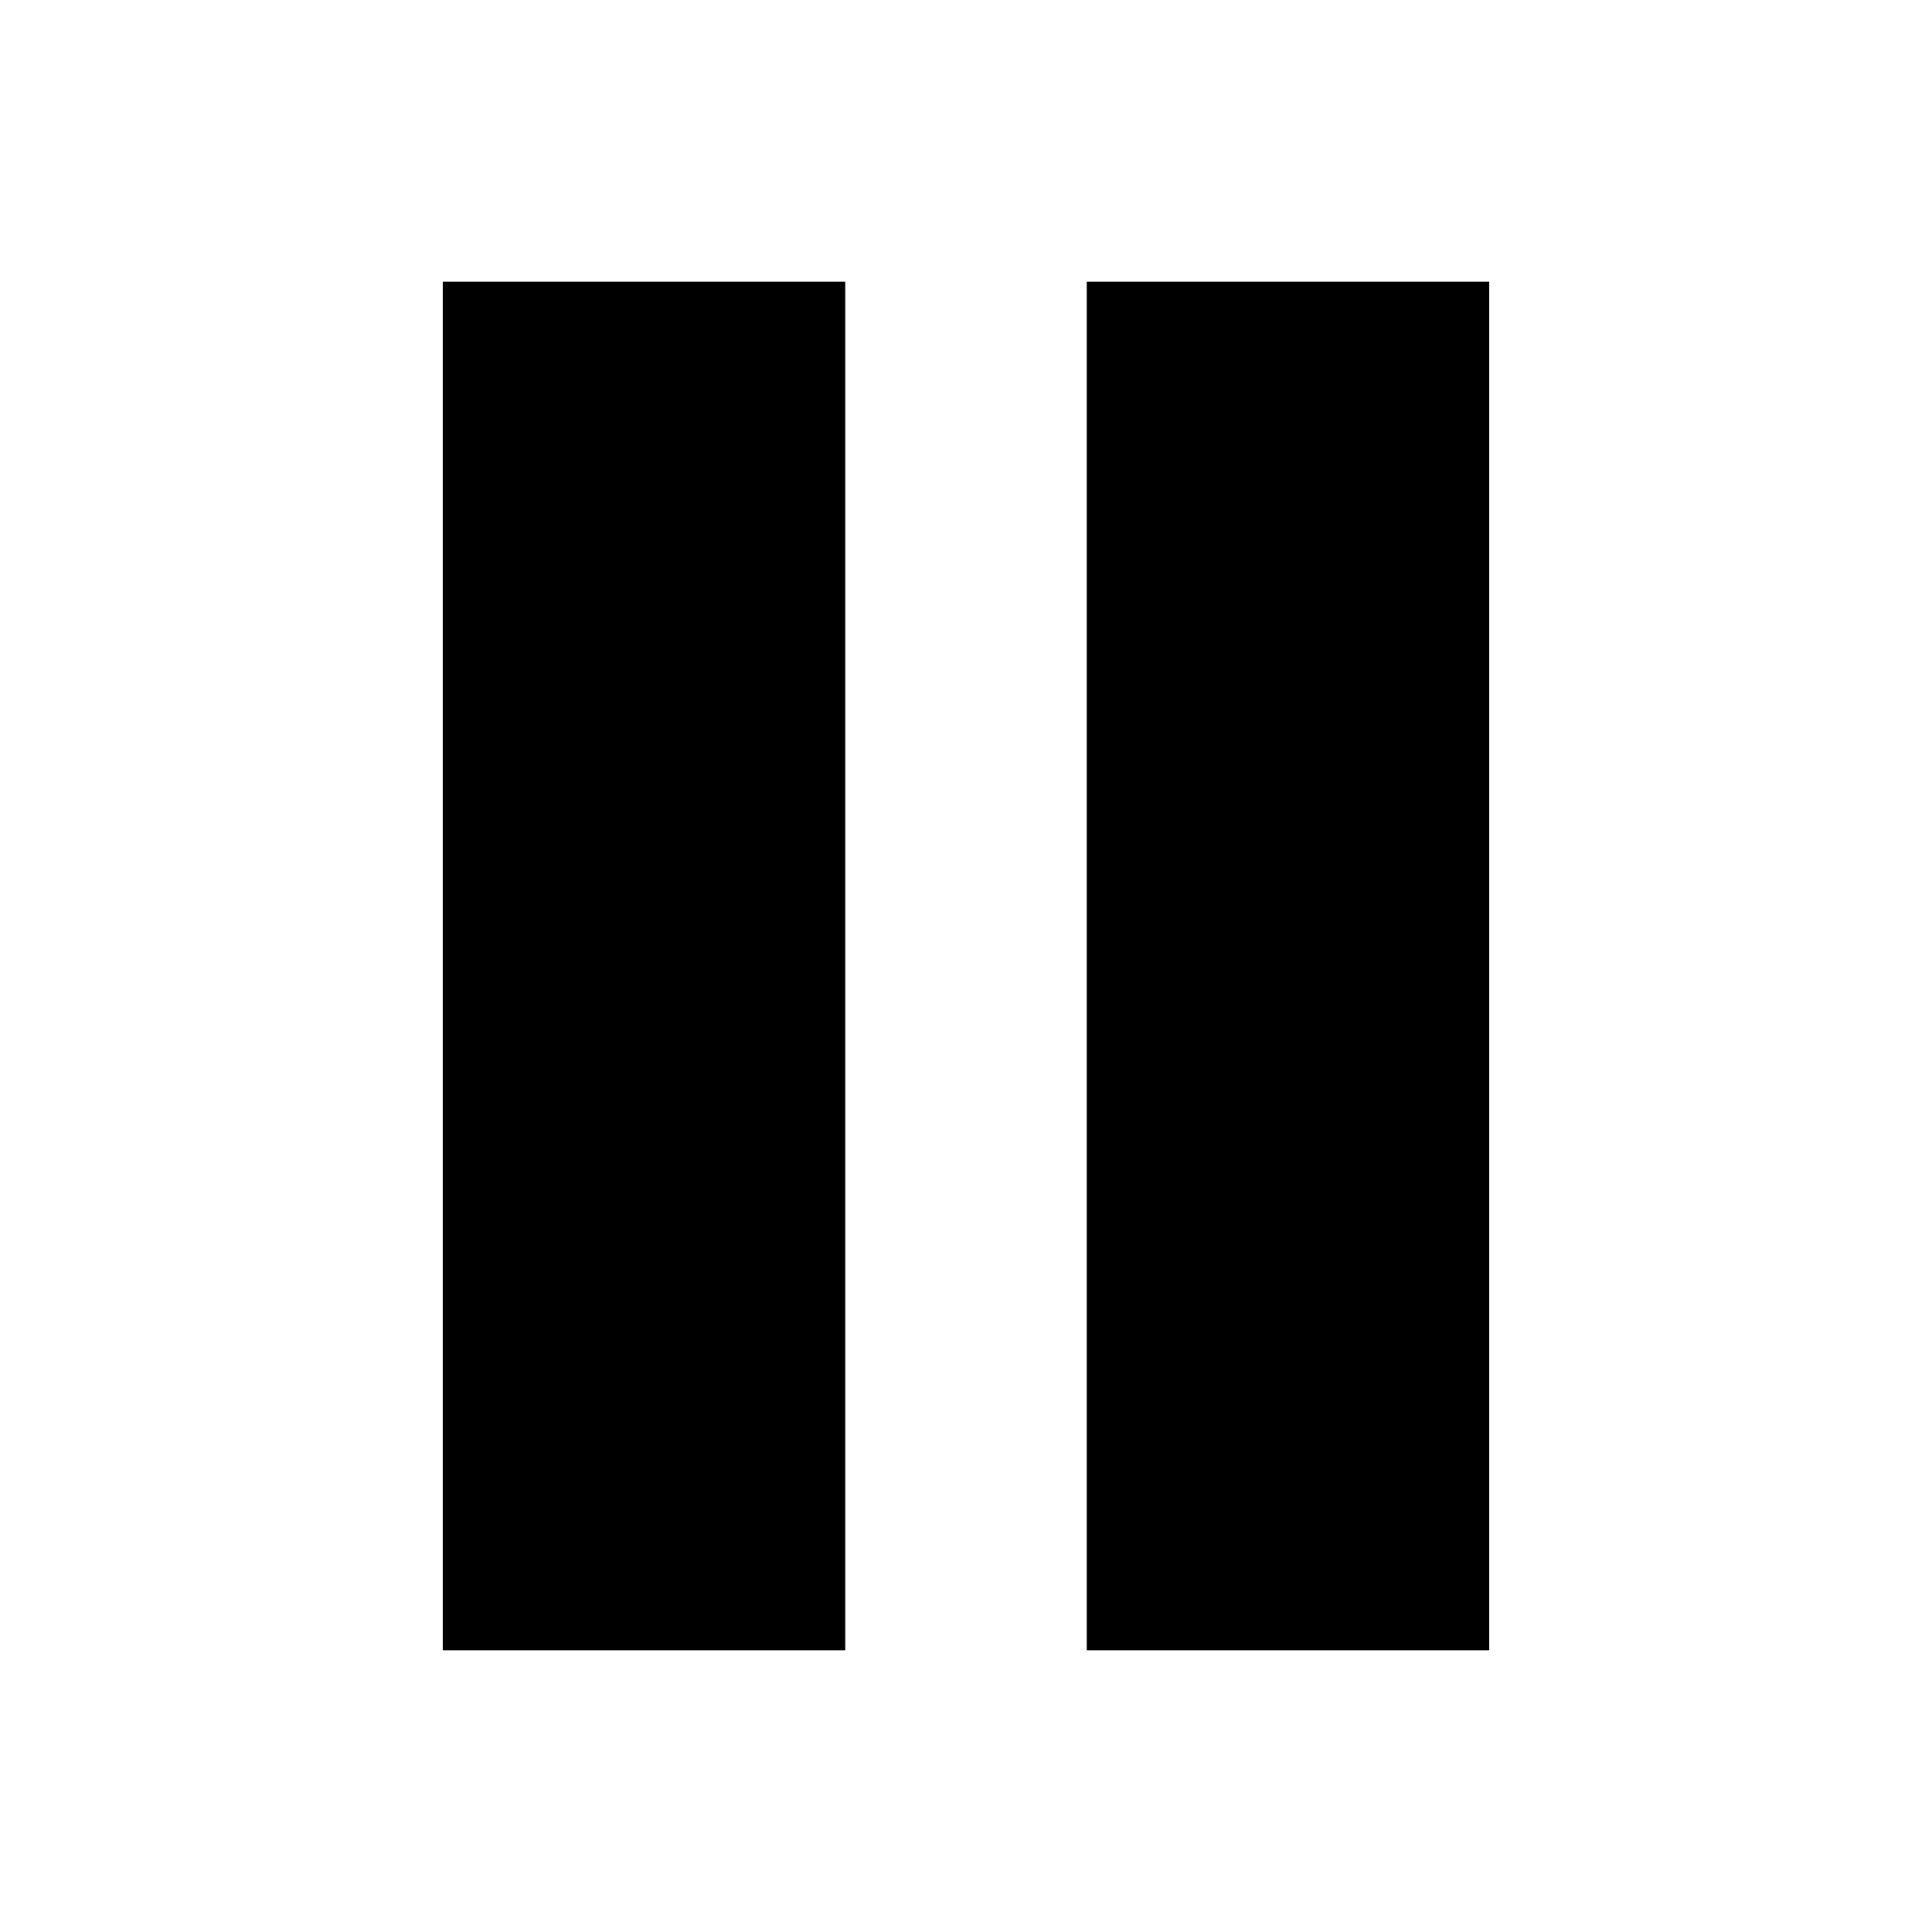
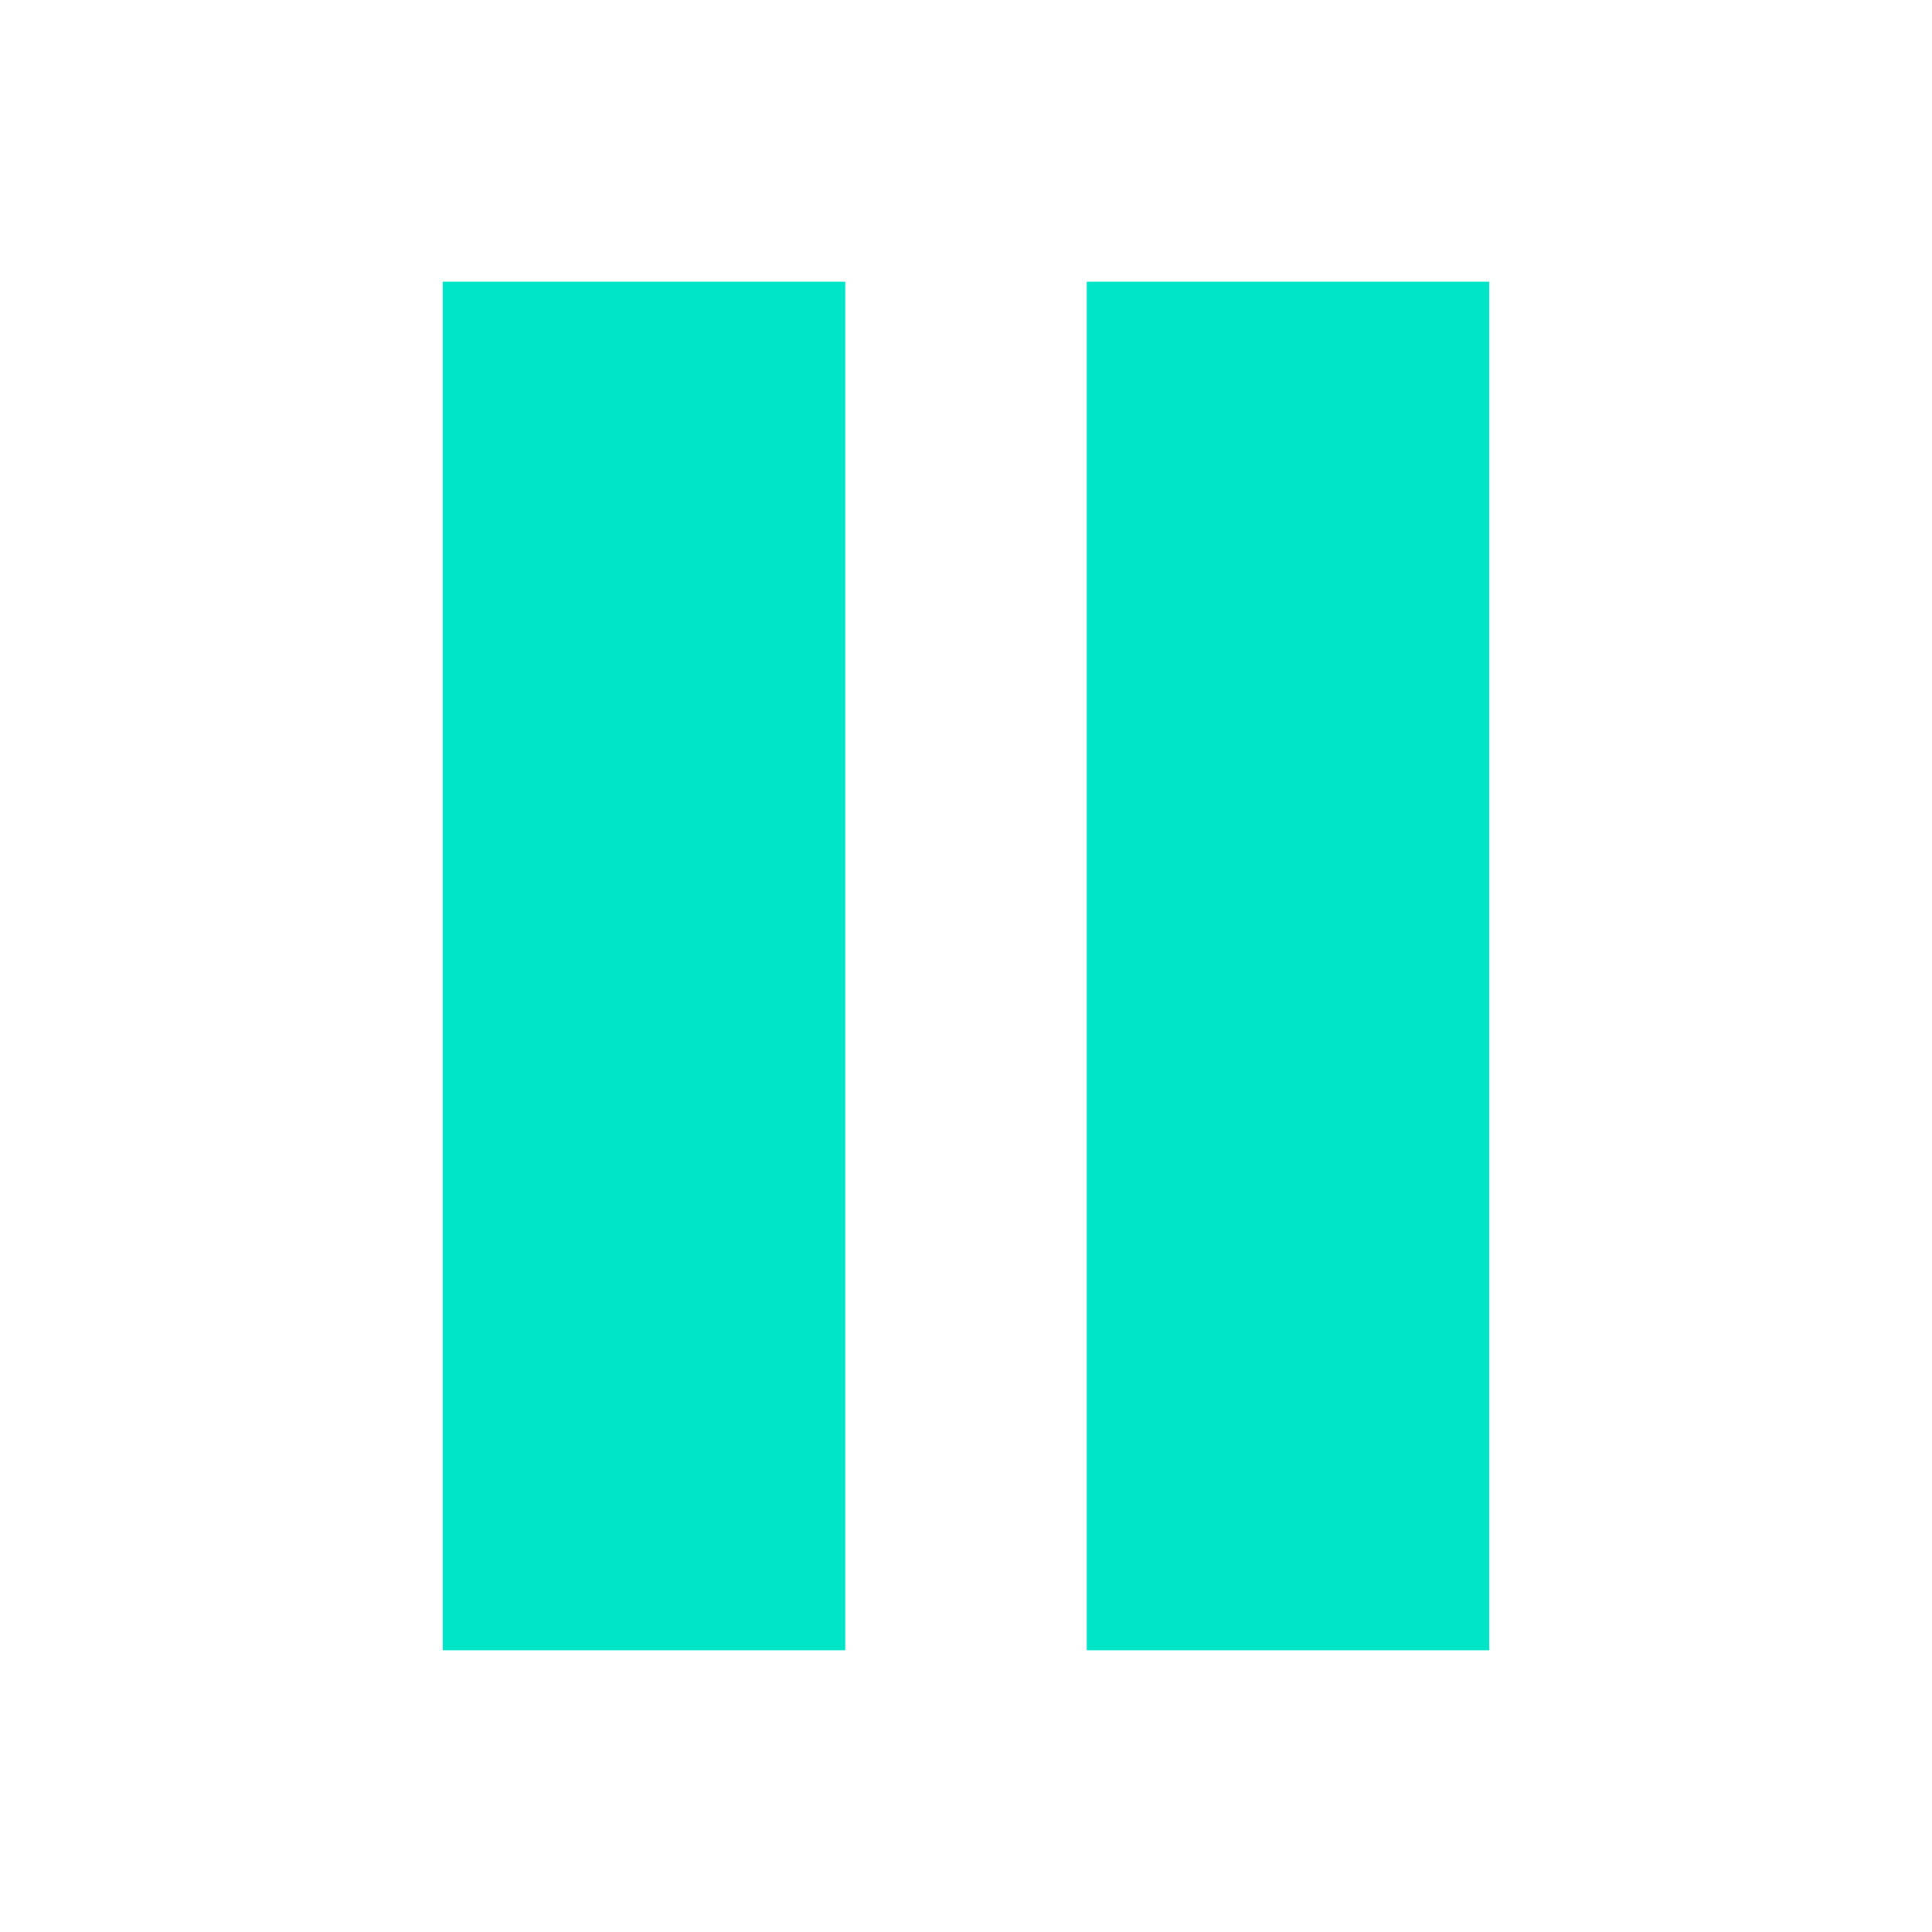
<svg xmlns="http://www.w3.org/2000/svg" width="24" height="24" viewBox="0 0 24 24" fill="none">
-   <rect x="6" y="4" width="4" height="16" fill="currentColor" stroke="currentColor" strokeWidth="0.5" />
-   <rect x="14" y="4" width="4" height="16" fill="currentColor" stroke="currentColor" strokeWidth="0.5" />
+   <rect x="6" y="4" width="4" height="16" fill="#00e5c7" stroke="#00e5c7" strokeWidth="0.5" />
+   <rect x="14" y="4" width="4" height="16" fill="#00e5c7" stroke="#00e5c7" strokeWidth="0.5" />
</svg>
